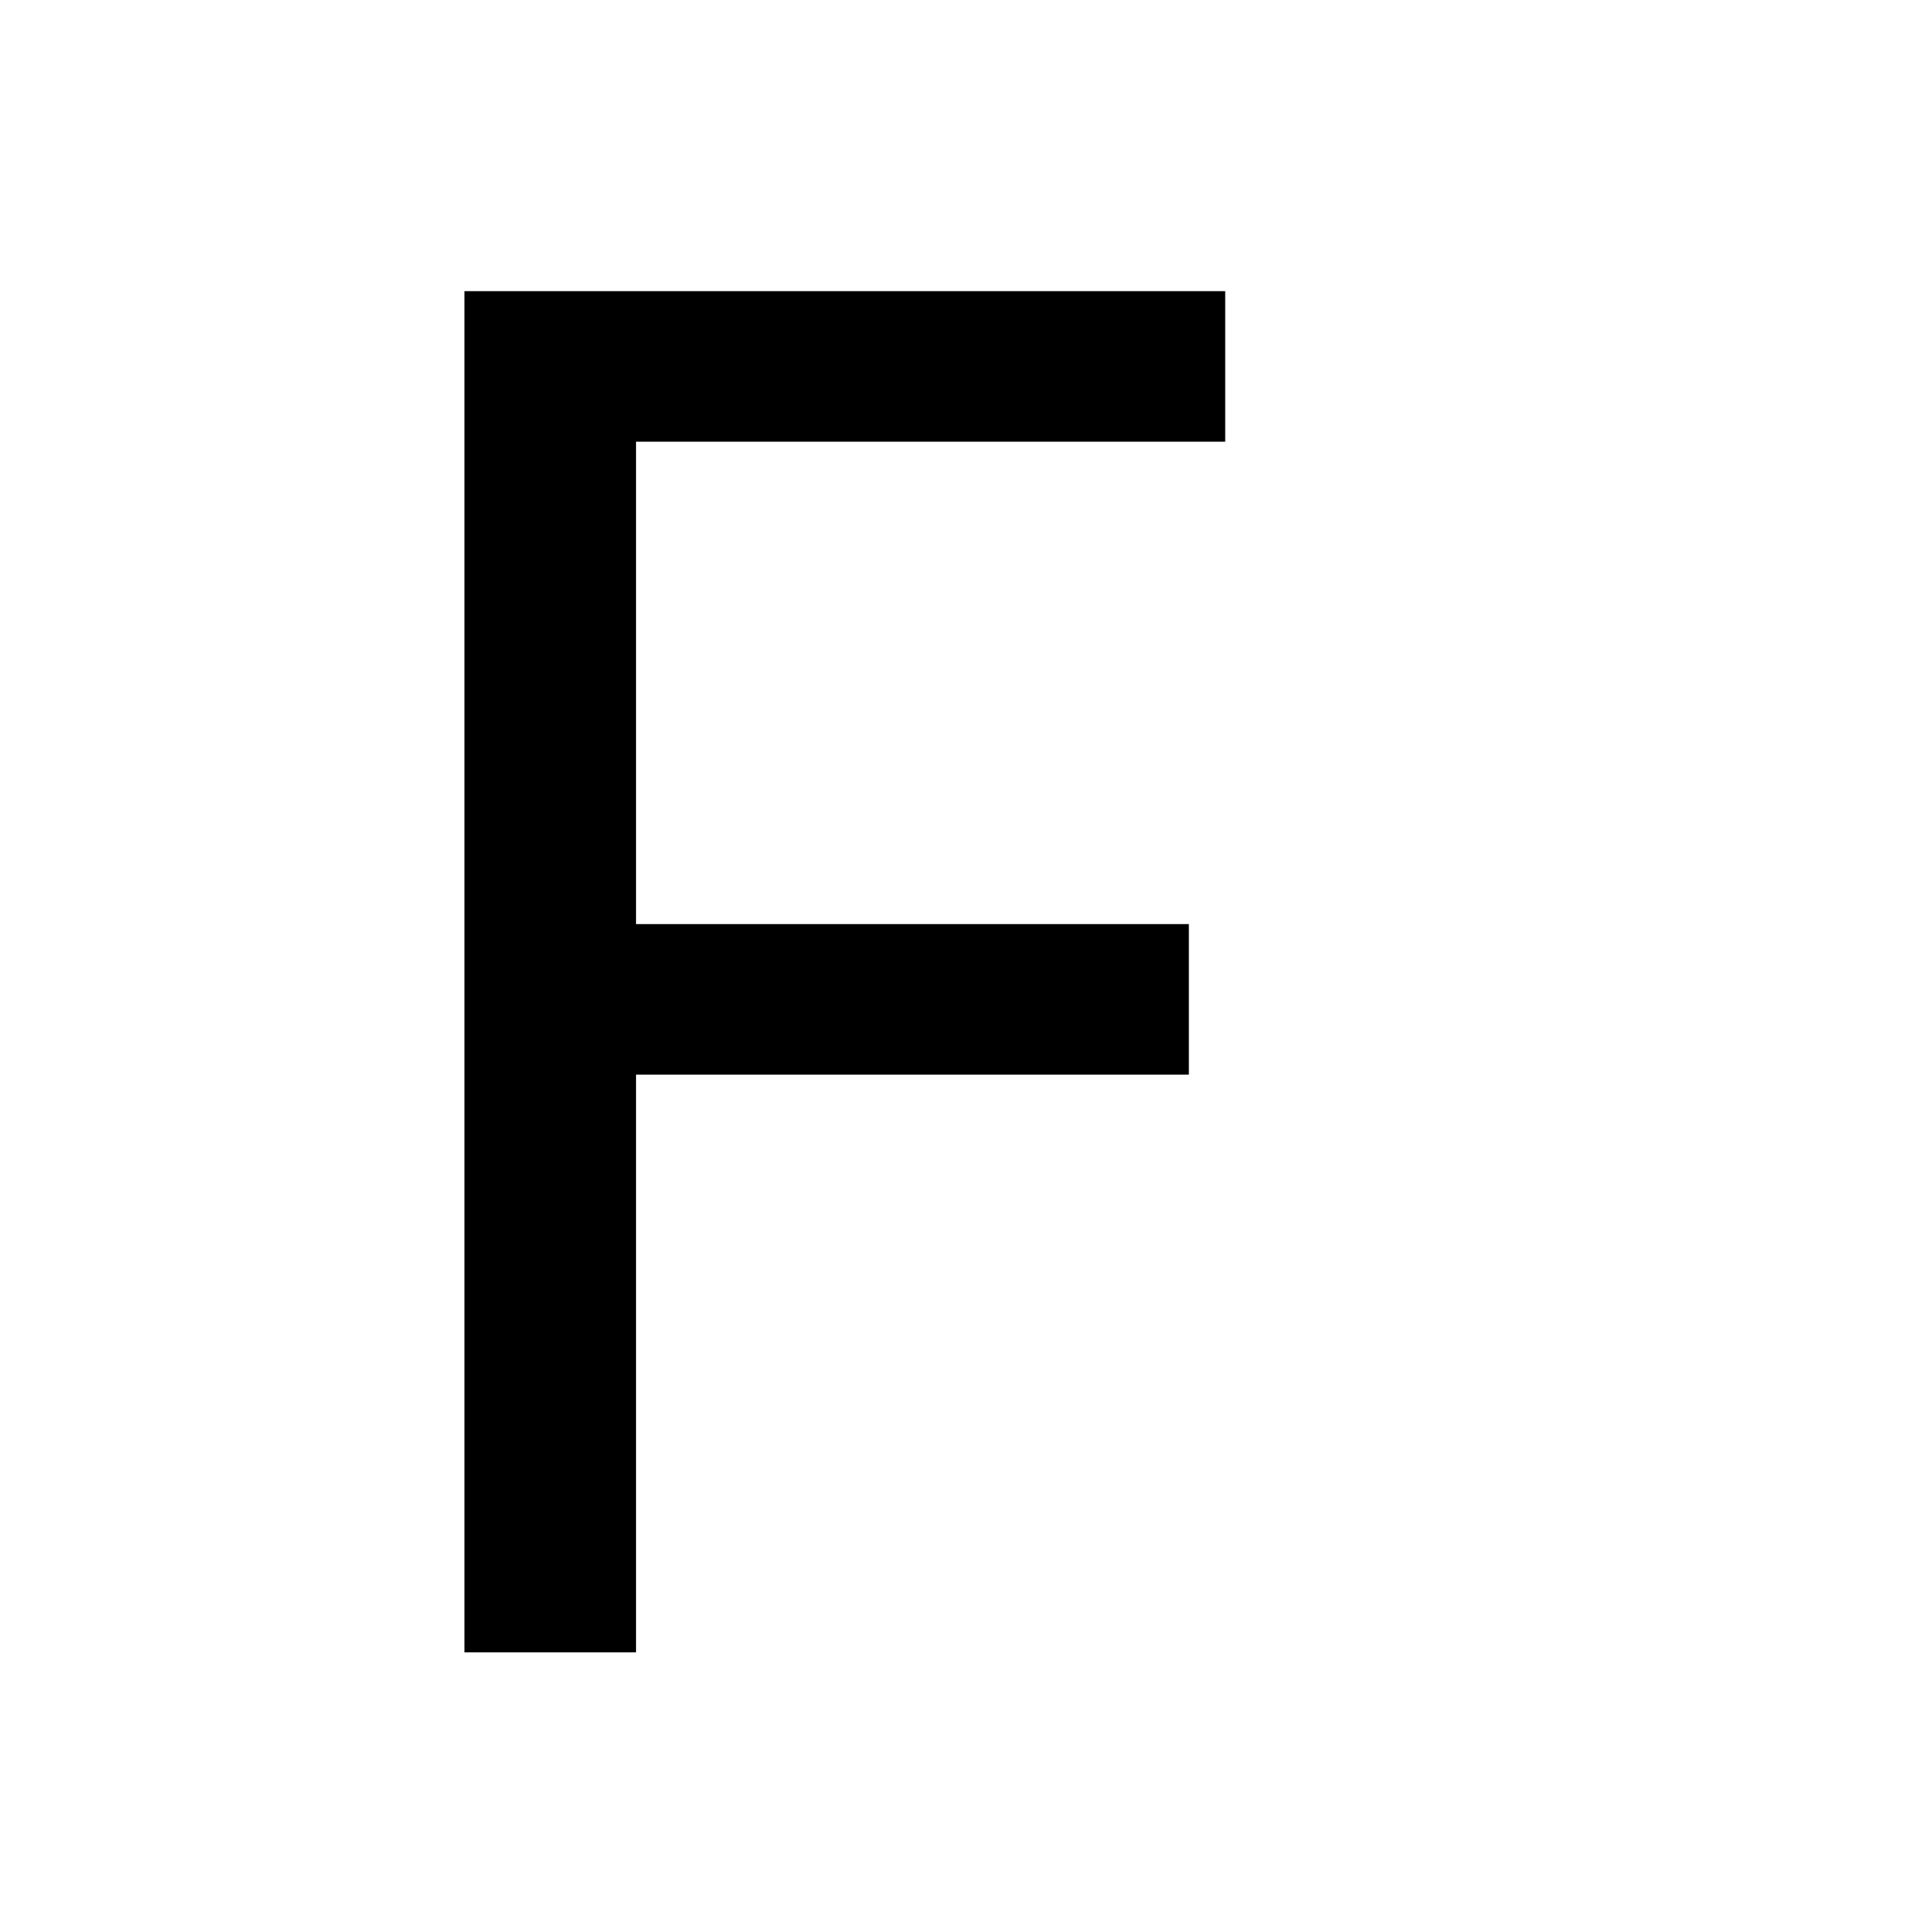
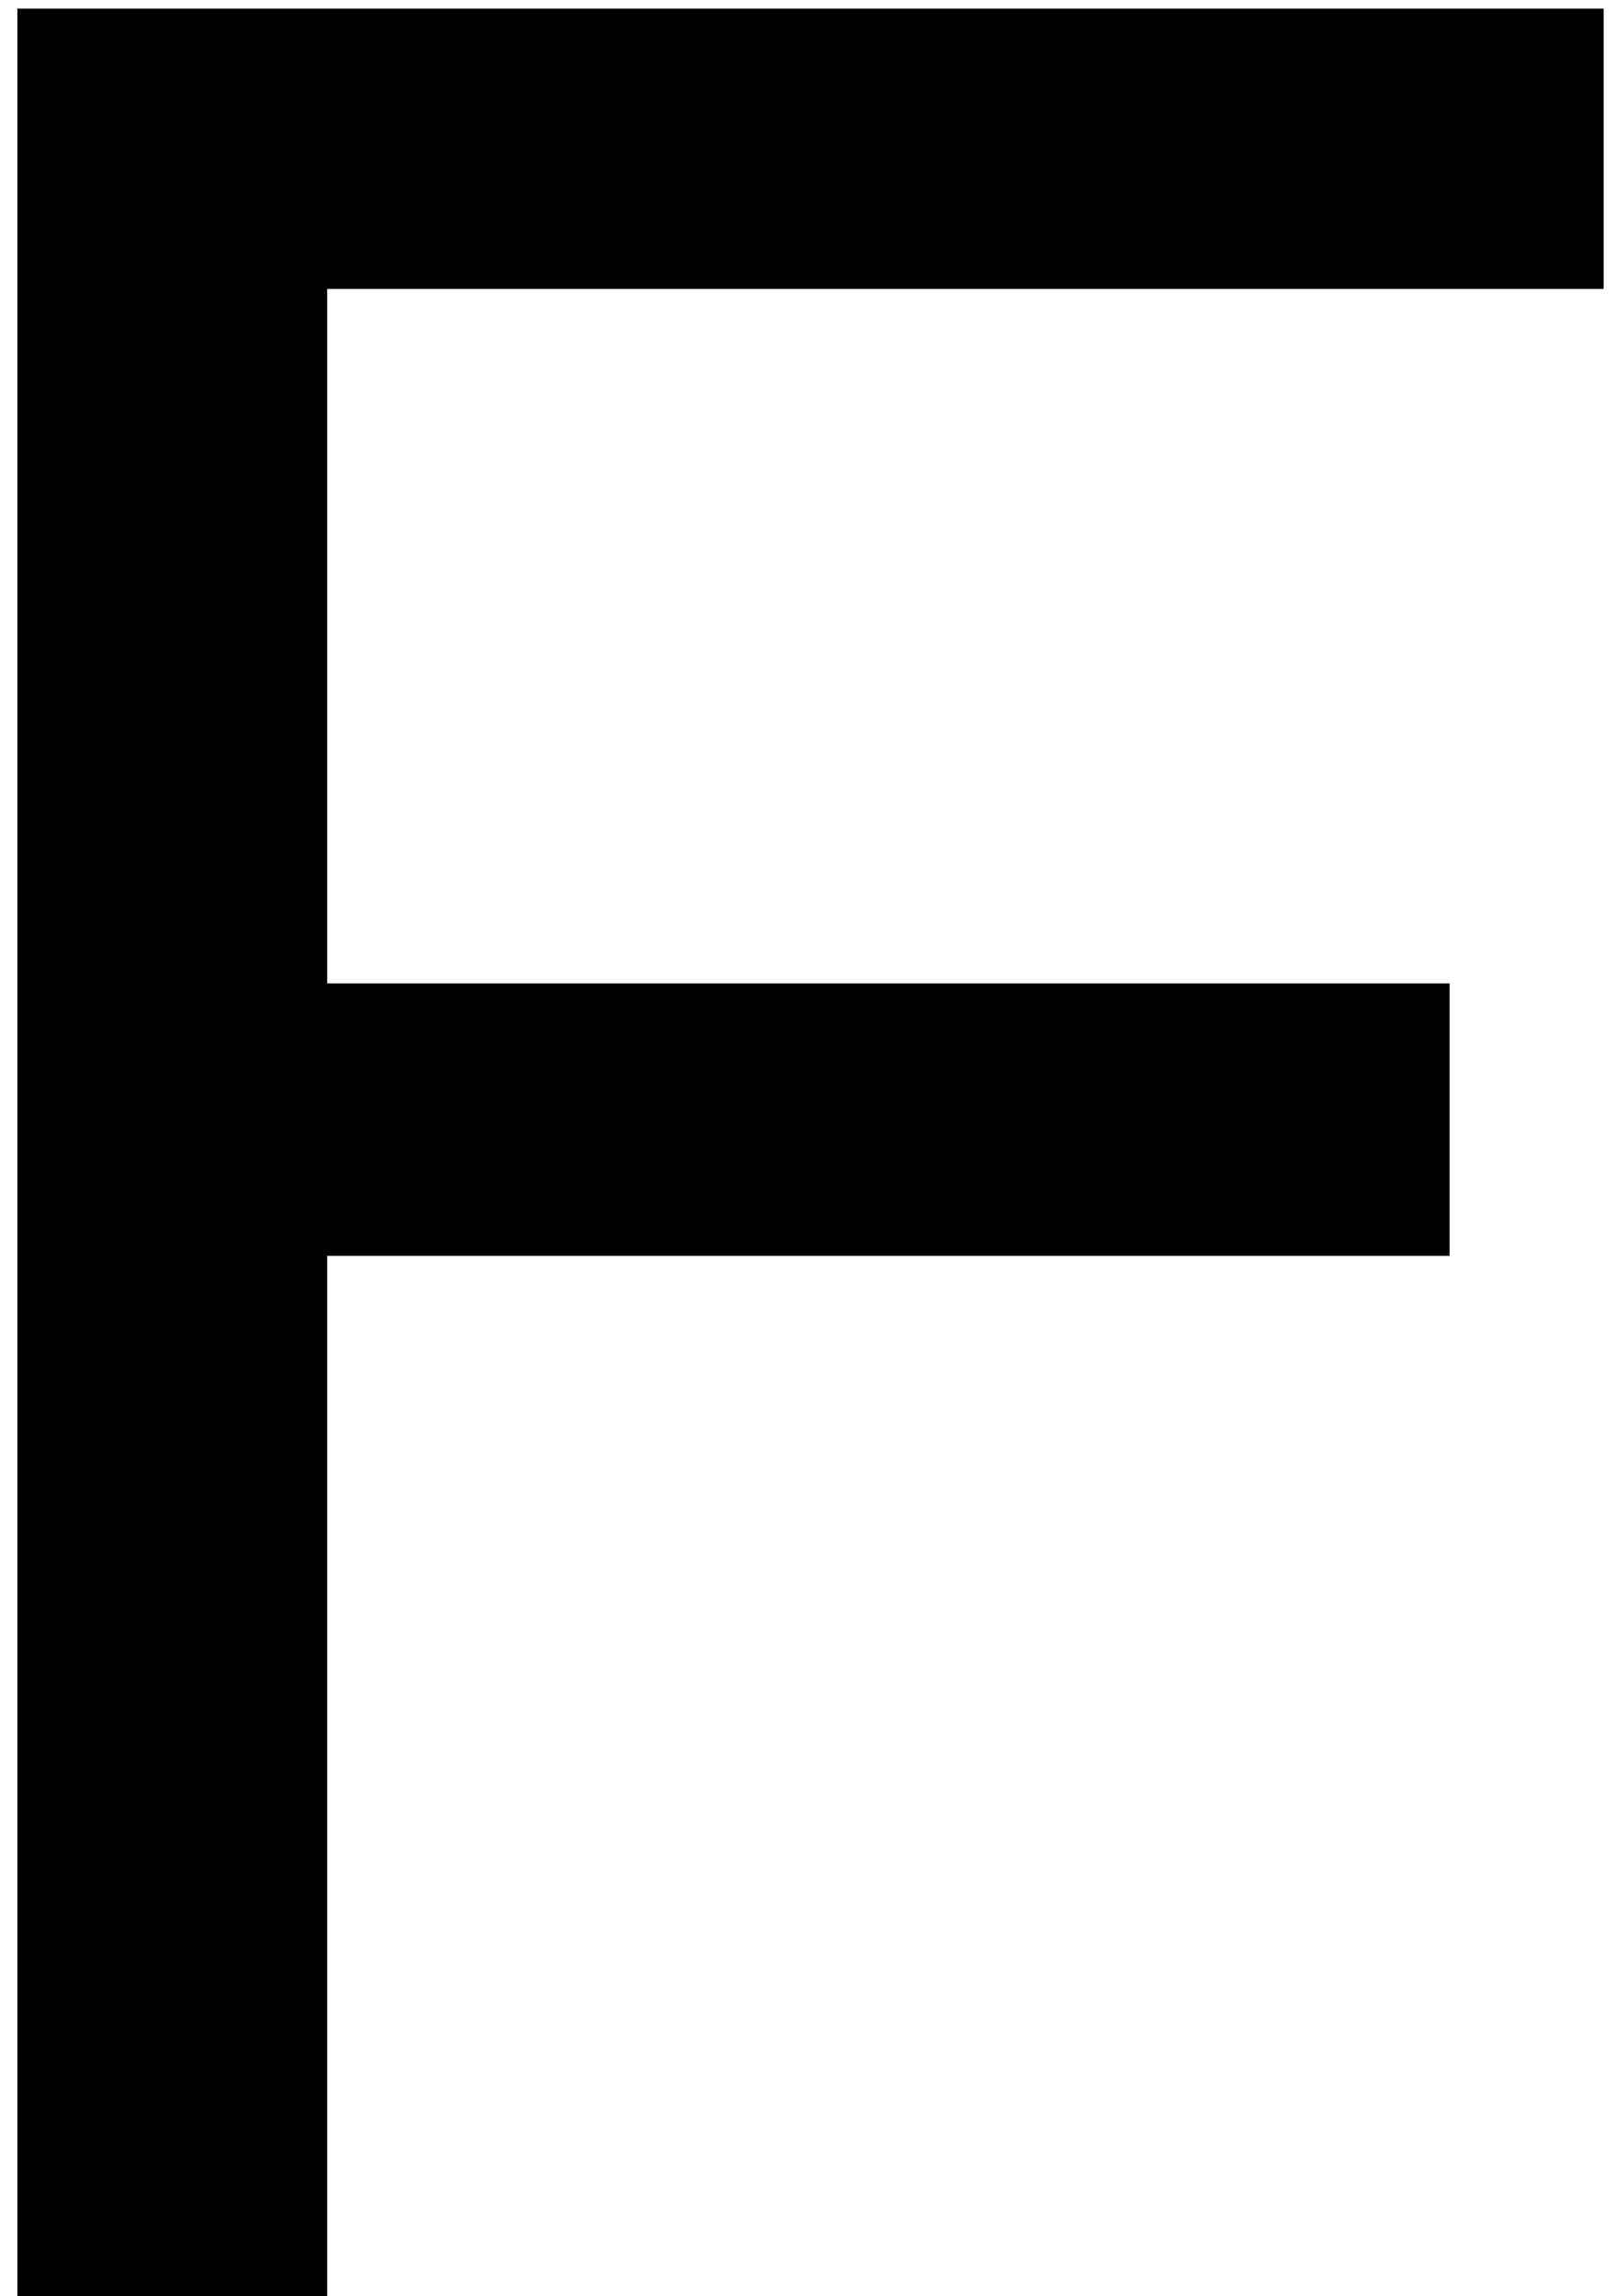
- <svg xmlns="http://www.w3.org/2000/svg" width="150px" height="152px" viewBox="0 0 150 152" version="1.1">
-   <defs />
+ <svg xmlns="http://www.w3.org/2000/svg" width="76px" height="108px" viewBox="0 0 76 108" version="1.1">
  <g id="Page-1" stroke="none" stroke-width="1" fill="none" fill-rule="evenodd">
-     <g id="Group" transform="translate(1, -13)">
+     <g id="Group" transform="translate(-33, -38)">
      <rect id="Rectangle" x="0" y="13" width="150" height="151" />
-       <text id="F" font-family="Orbitron-Regular, Orbitron" font-size="150" font-weight="normal" fill="#000000">
-         <tspan x="21" y="143">F</tspan>
-       </text>
+       <polygon id="F" fill="#000000" points="33.817 38.407 108.451 38.407 108.451 51.591 48.393 51.591 48.393 84.257 101.2 84.257 101.2 97.074 48.393 97.074 48.393 146 33.817 146" />
    </g>
  </g>
</svg>
